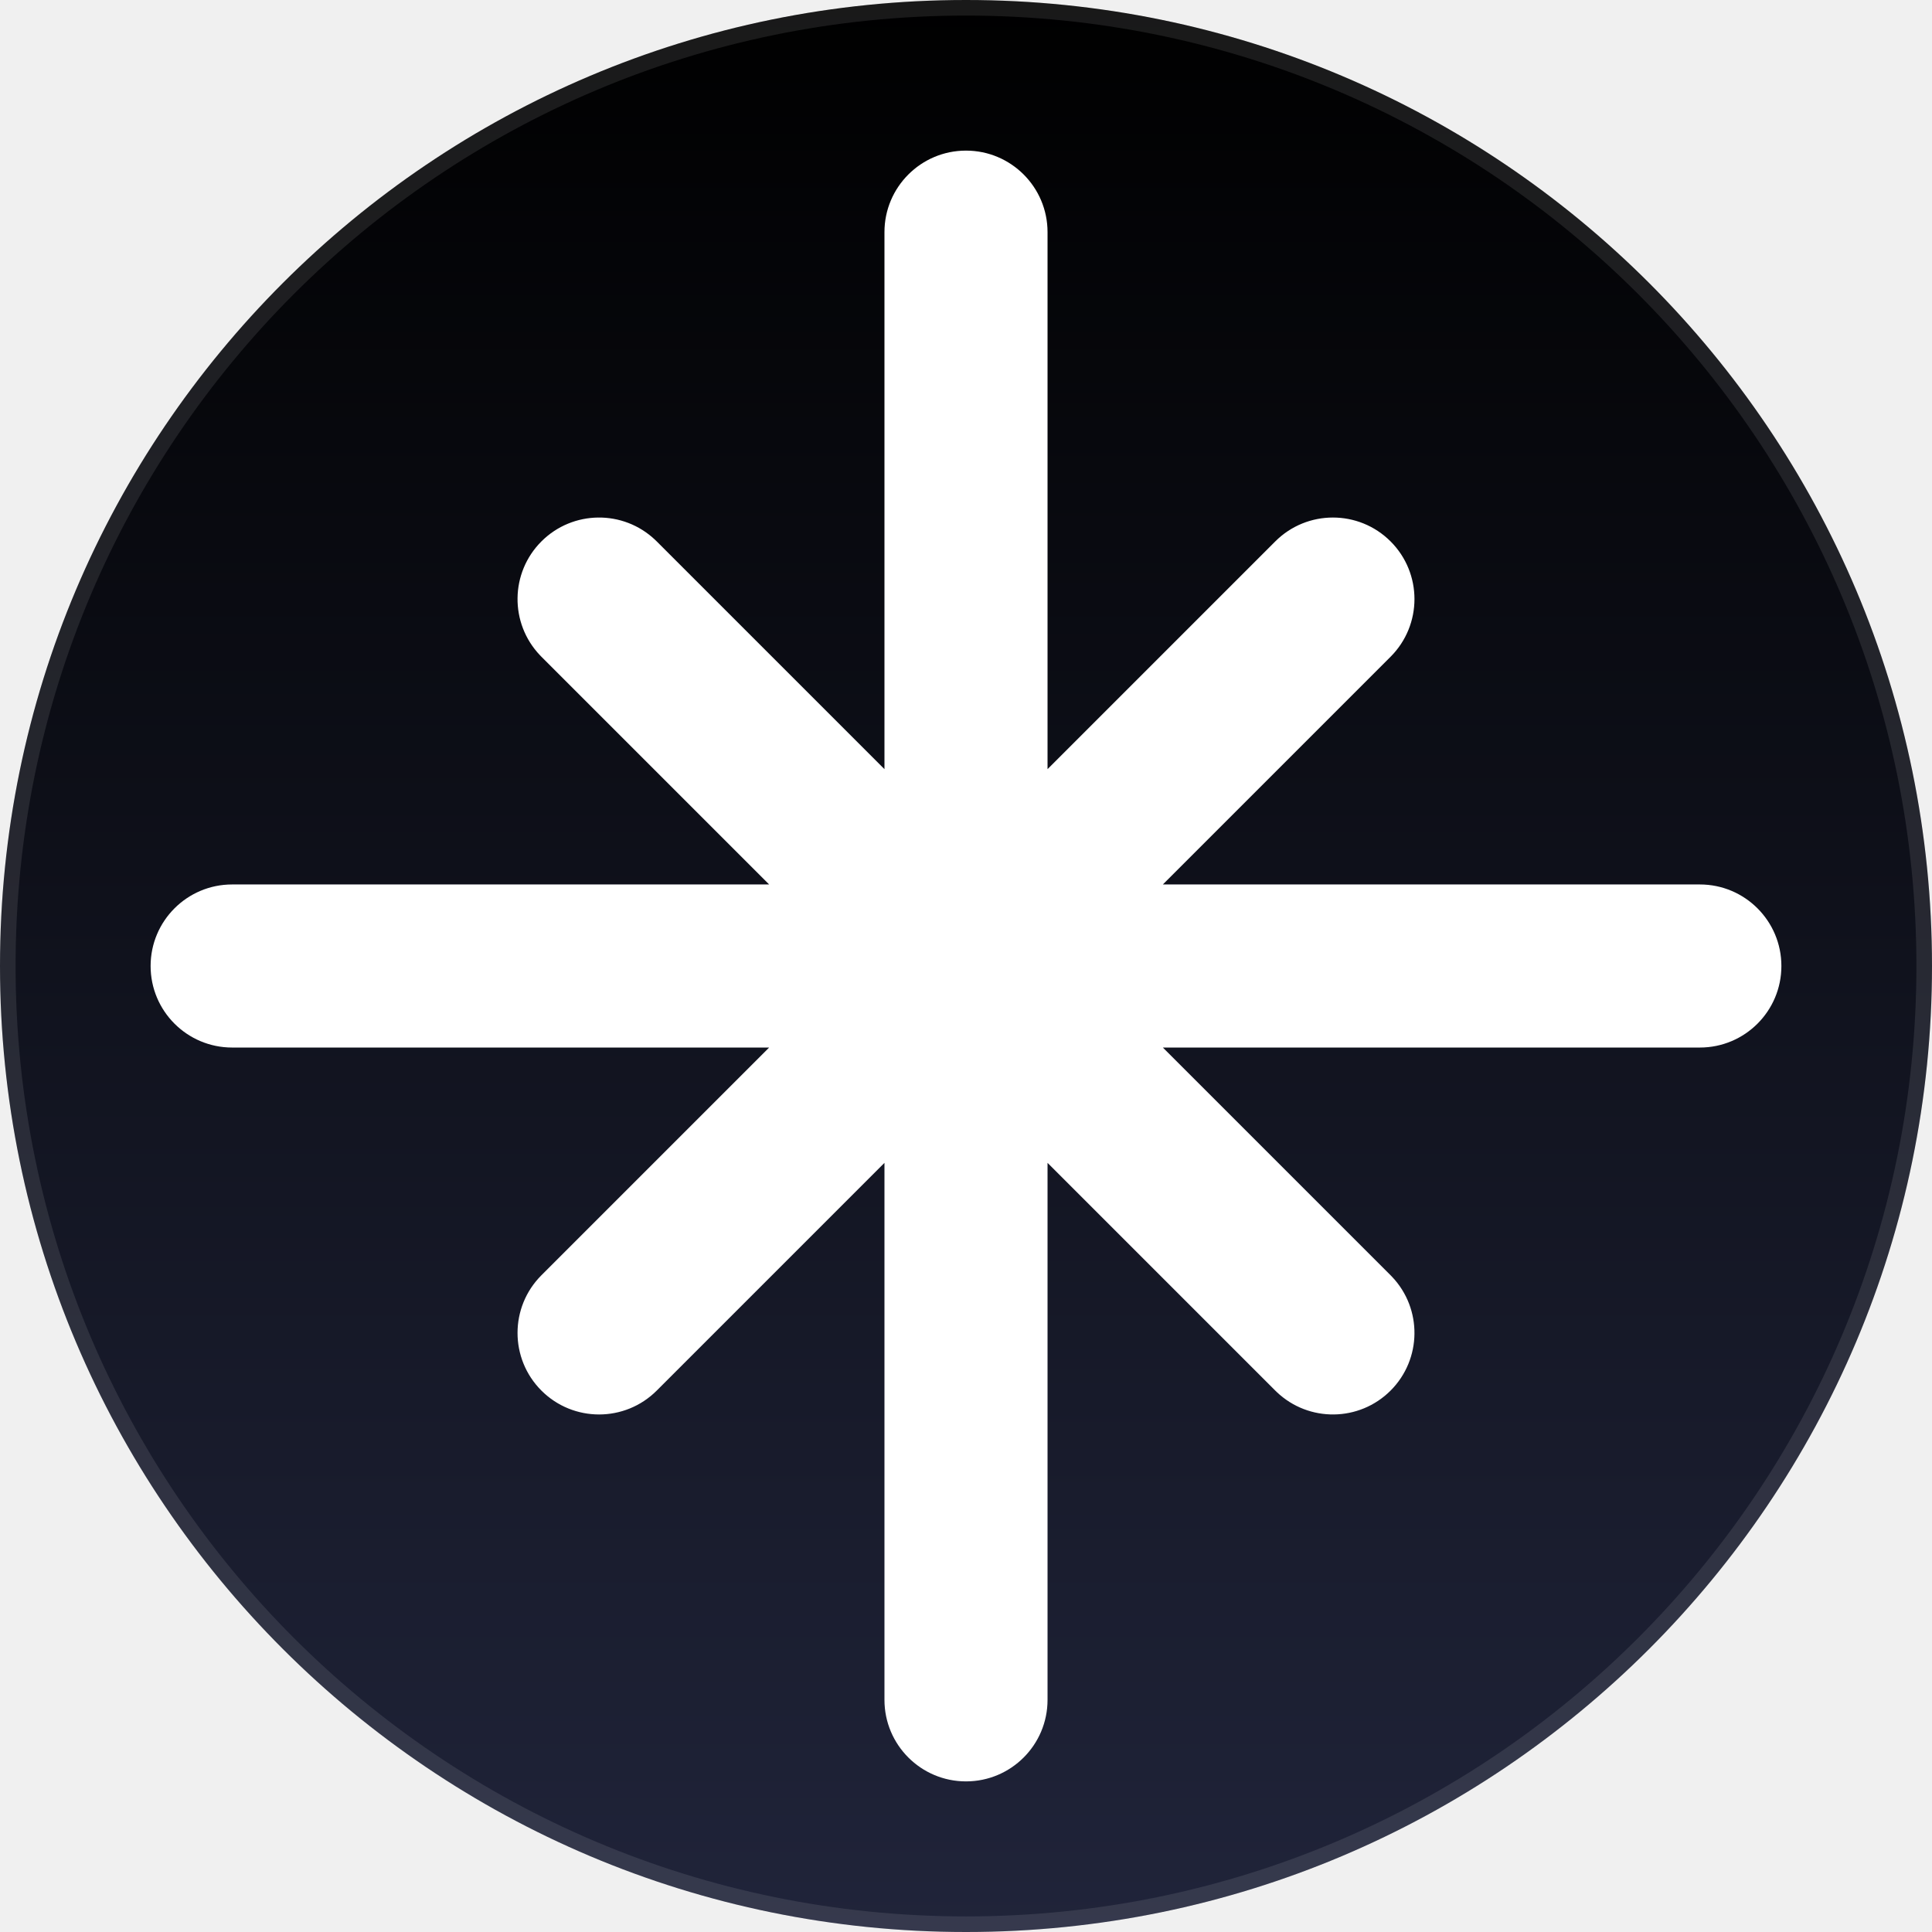
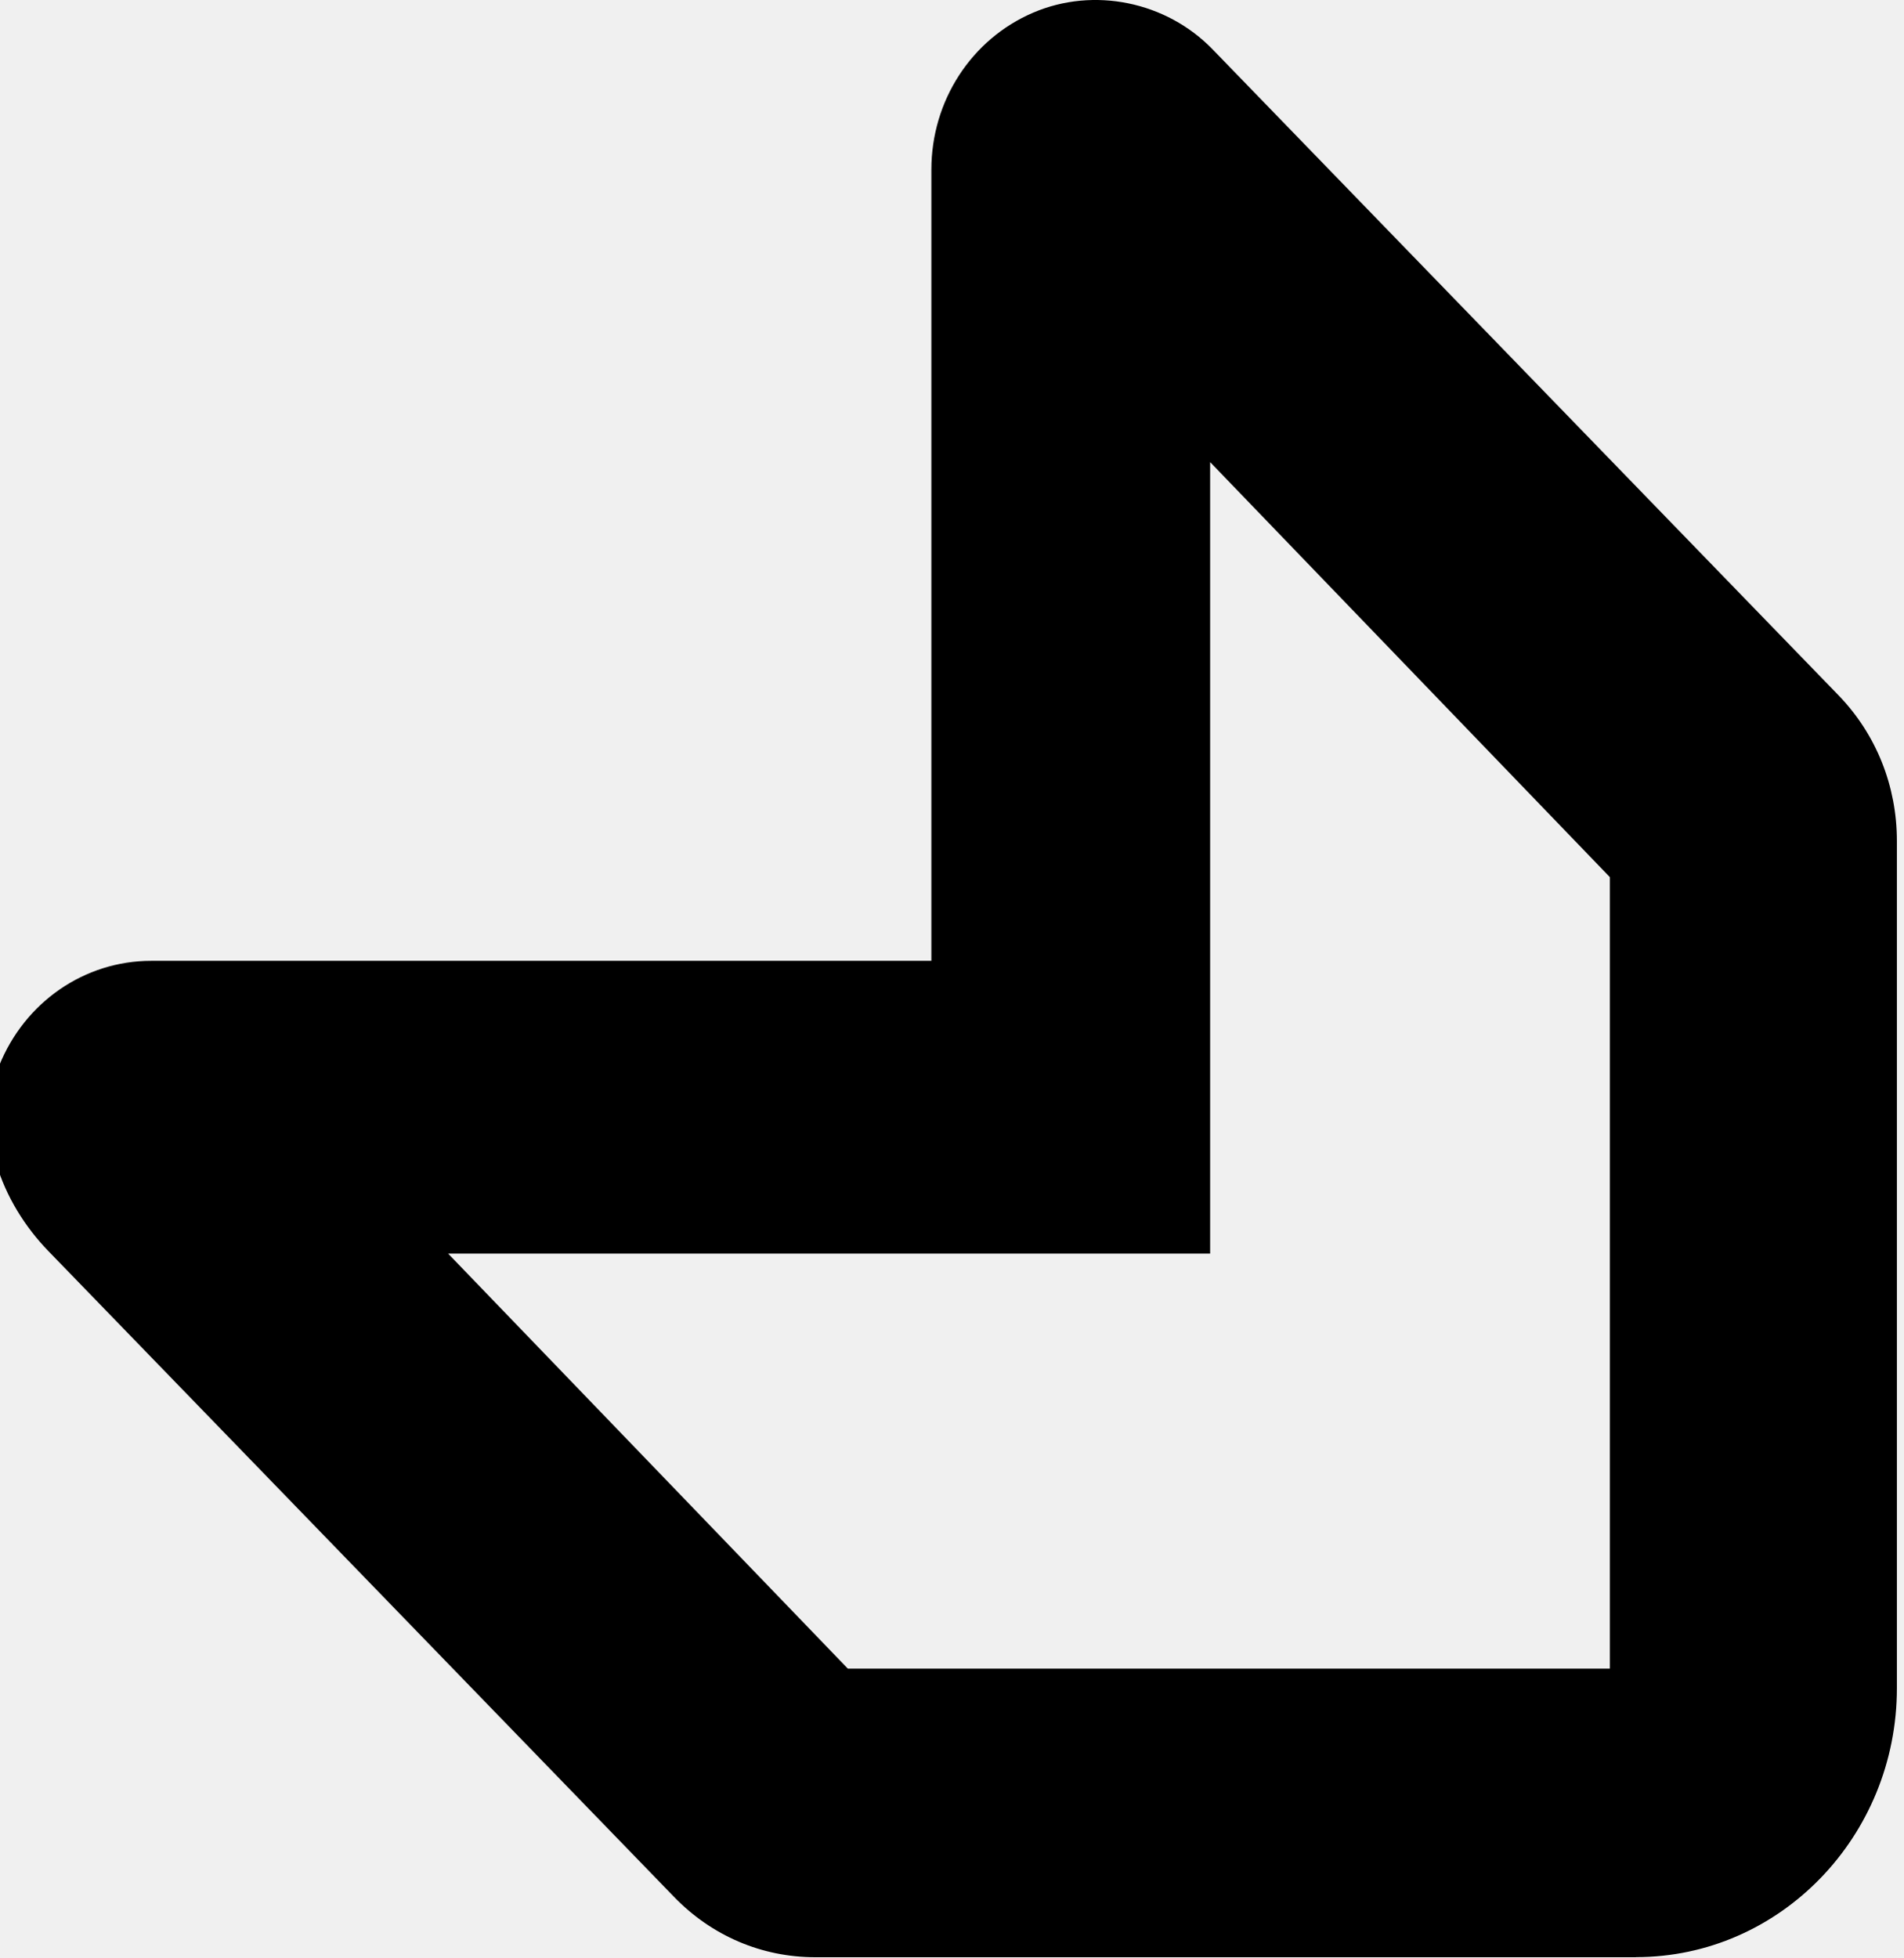
- <svg xmlns="http://www.w3.org/2000/svg" width="372" height="372" viewBox="0 0 372 372" fill="none">
-   <circle cx="186" cy="186" r="186" fill="url(#paint0_linear_2071_437)" />
-   <circle cx="186" cy="186" r="184.5" stroke="white" stroke-opacity="0.1" stroke-width="3" />
-   <path d="M170.3 327.3V223.903L126.452 267.752C120.32 273.883 110.38 273.883 104.248 267.752C98.117 261.621 98.117 251.68 104.248 245.548L148.097 201.7H44.7C36.029 201.7 29 194.671 29 186C29 177.329 36.029 170.3 44.7 170.3H148.097L104.248 126.452L103.966 126.161C98.119 120.01 98.213 110.284 104.248 104.248C110.284 98.213 120.01 98.119 126.161 103.966L126.452 104.248L170.3 148.097V44.7C170.3 36.029 177.329 29 186 29C194.671 29 201.7 36.029 201.7 44.7V148.097L245.548 104.248C251.68 98.117 261.621 98.117 267.752 104.248C273.883 110.38 273.883 120.32 267.752 126.452L223.903 170.3H327.3C335.971 170.3 343 177.329 343 186C343 194.671 335.971 201.7 327.3 201.7H223.903L267.752 245.548L268.034 245.839C273.881 251.99 273.787 261.716 267.752 267.752C261.716 273.787 251.99 273.881 245.839 268.034L245.548 267.752L201.7 223.903V327.3C201.7 335.971 194.671 343 186 343C177.329 343 170.3 335.971 170.3 327.3Z" fill="white" />
-   <defs>
-     <linearGradient id="paint0_linear_2071_437" x1="186" y1="0" x2="186" y2="372" gradientUnits="userSpaceOnUse">
-       <stop />
-       <stop offset="1" stop-color="#20243A" />
-     </linearGradient>
-   </defs>
+ <svg xmlns="http://www.w3.org/2000/svg" viewBox="0 0 141 145">
+   <style>
+     path { fill: #000; } /* Default color for light mode */
+     @media (prefers-color-scheme: dark) {
+       path { fill: #fff; } /* Color for dark mode */
+     }
+   </style>
+   <path d="M121.209 145H60.388c-3.952 0-7.663-1.583-10.458-4.475L3.583 92.686c-3.504-3.613-5.54-9.005-3.653-13.72 1.9-4.727 6.32-7.783 11.276-7.783H69V12.567c0-5.097 2.958-9.66 7.532-11.625 4.497-1.932 9.867-.83 13.306 2.718l46.369 47.853c2.795 2.893 4.323 6.724 4.323 10.796v62.752c0 10.992-8.667 19.932-19.321 19.932V145zM62.8 123.621h56.466V64.983L89.652 34.235v58.637H33.197l29.614 30.749H62.8z" />
</svg>
